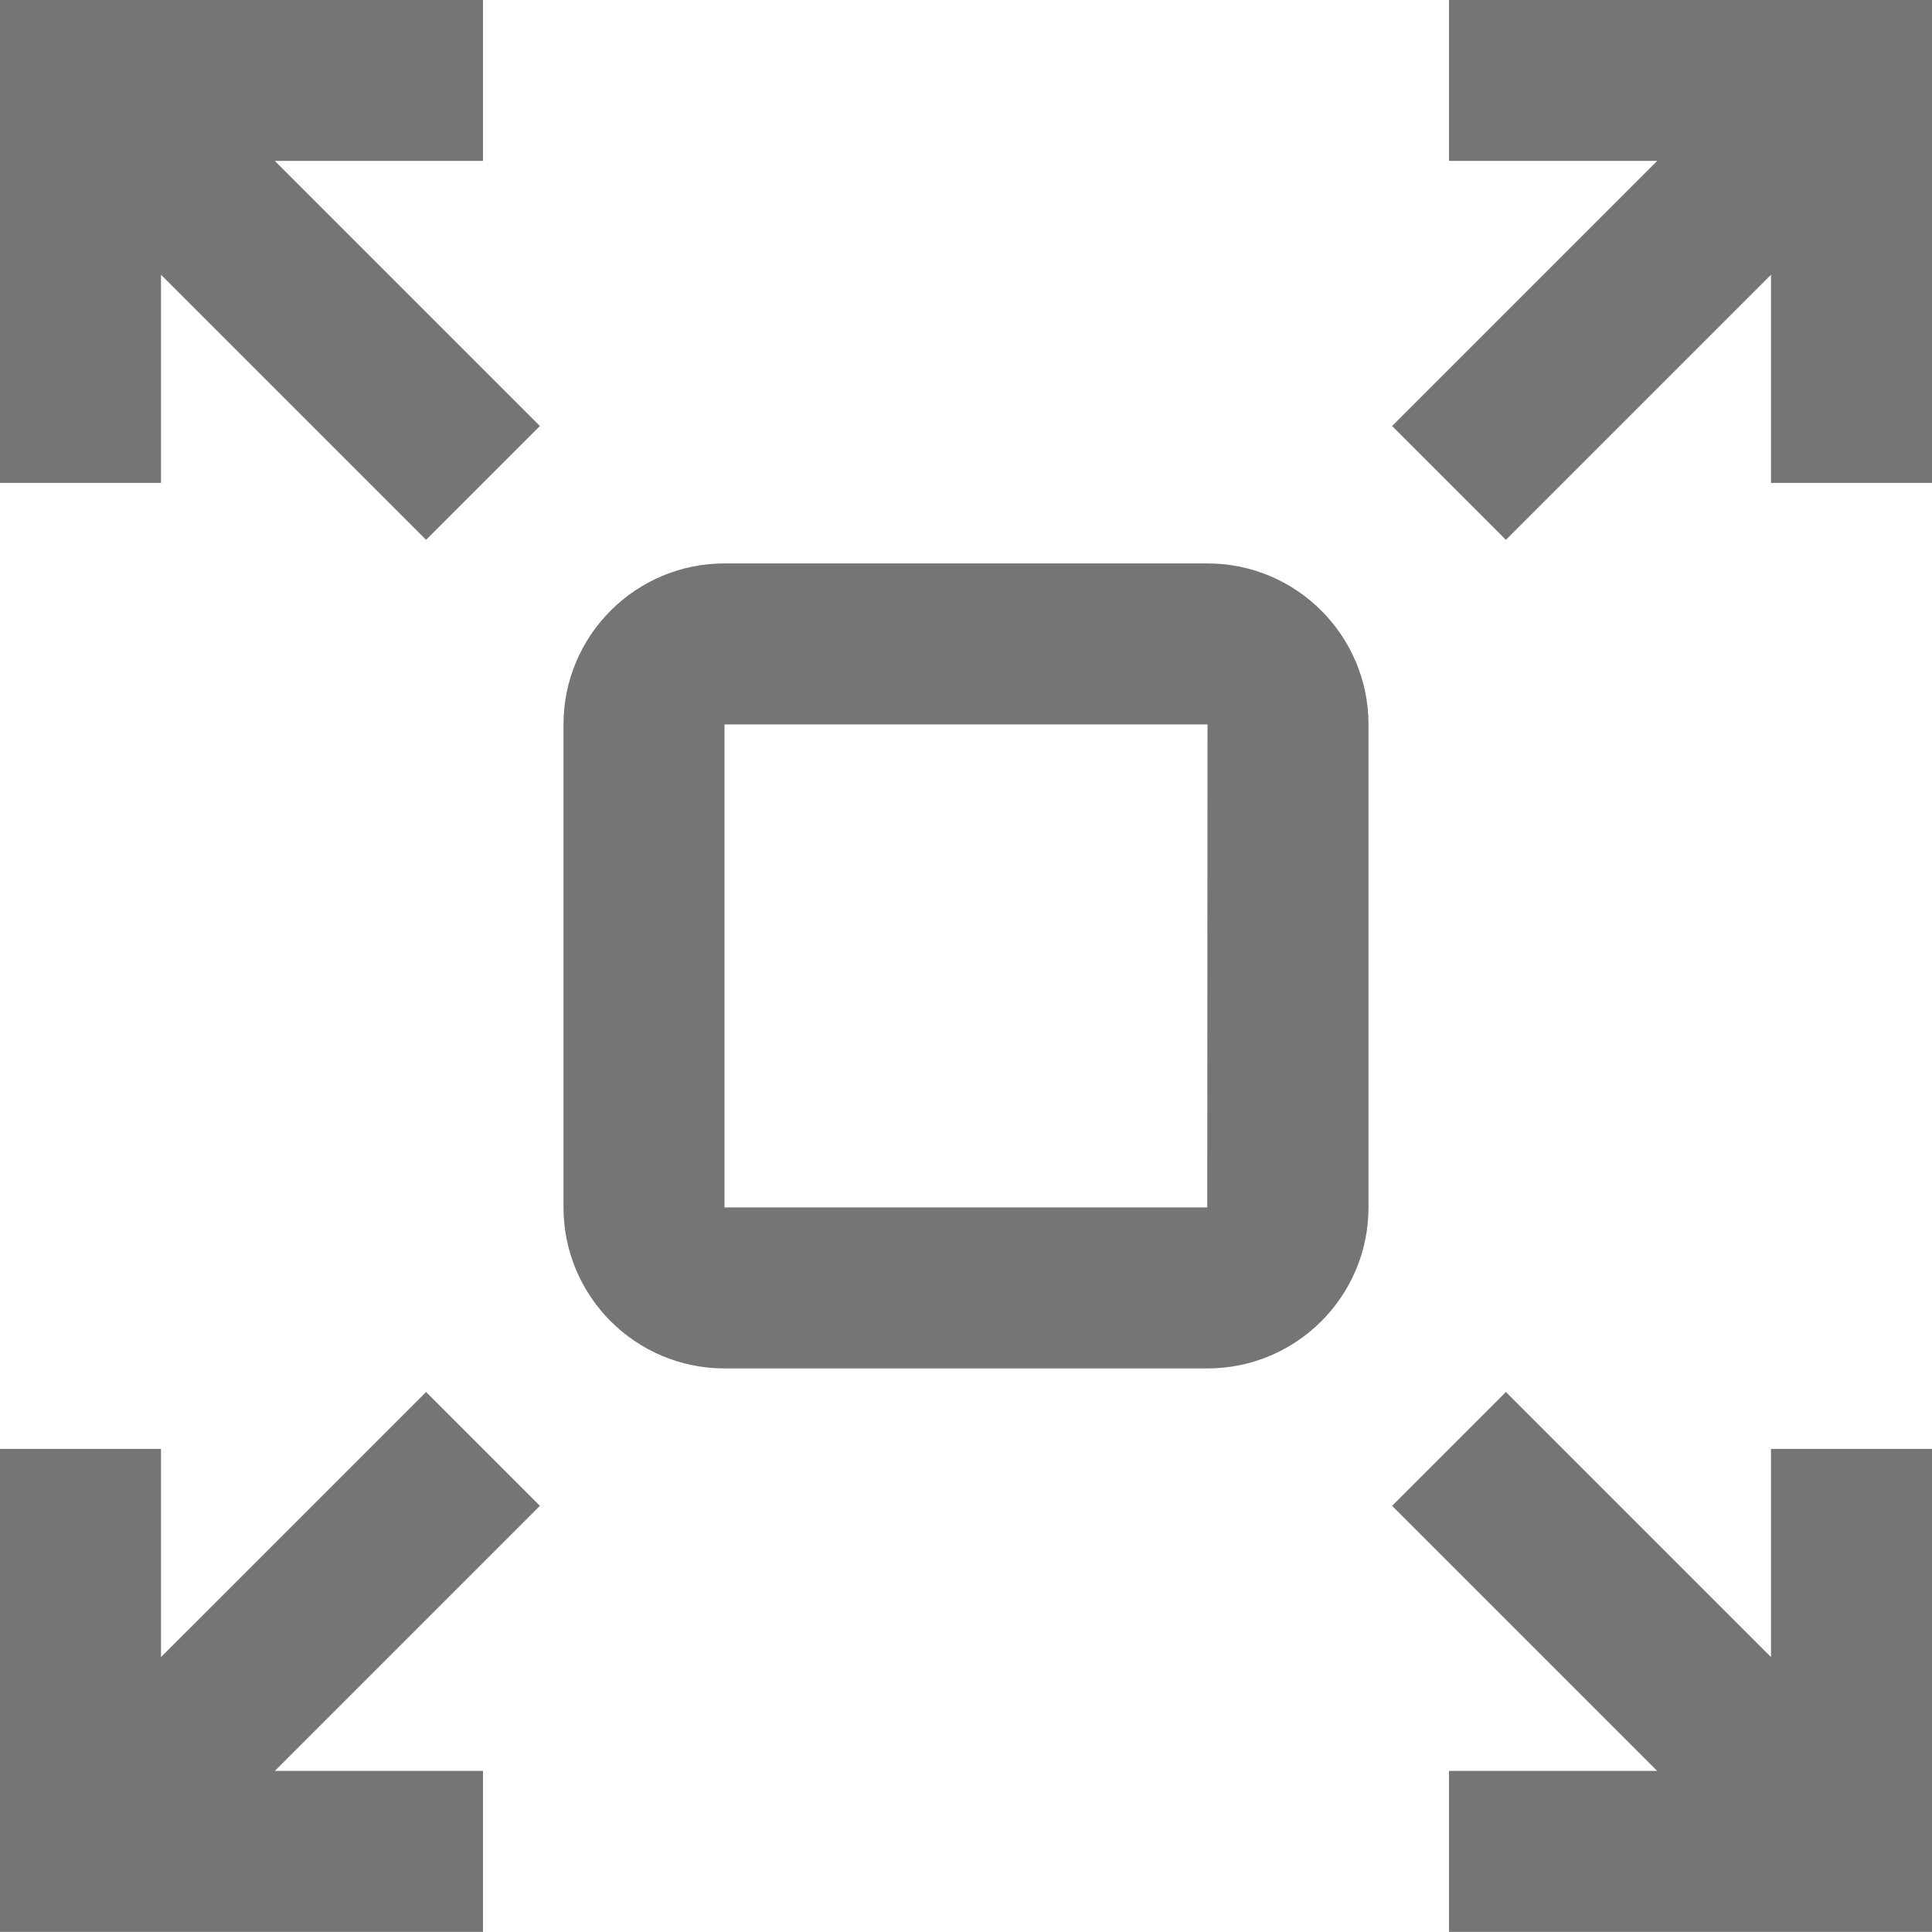
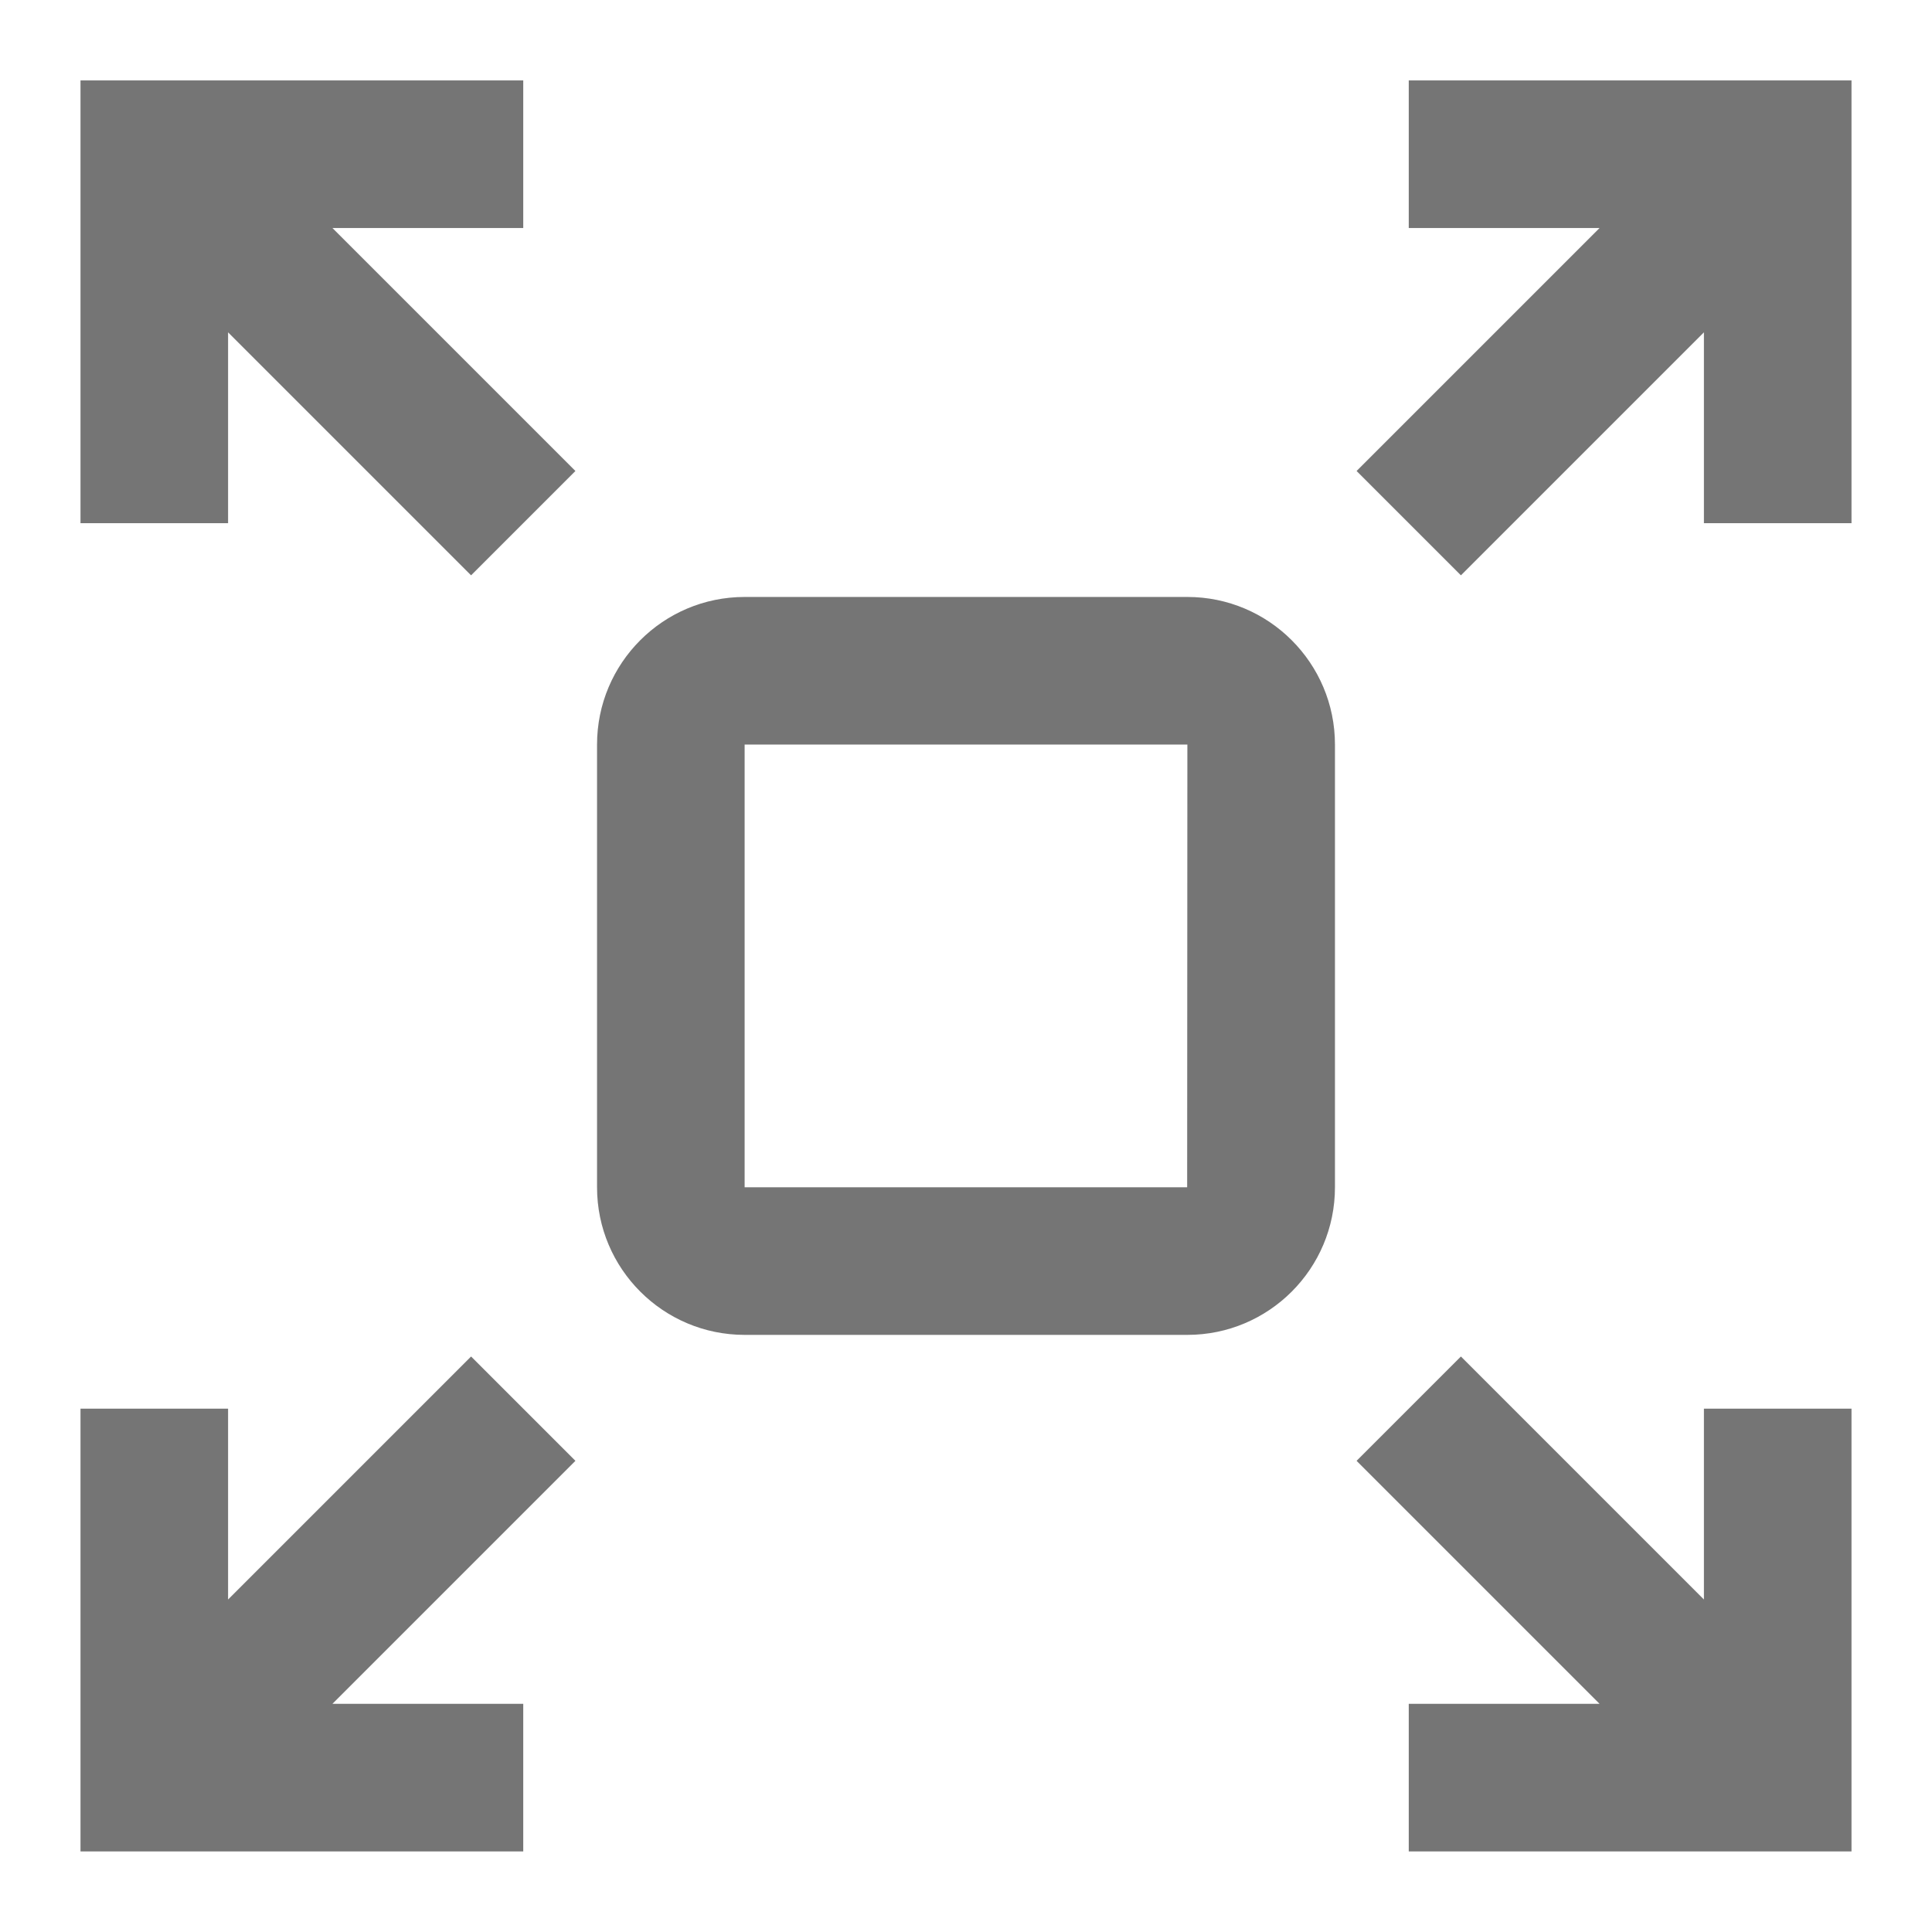
<svg xmlns="http://www.w3.org/2000/svg" width="100%" height="100%" viewBox="0 0 24 24" version="1.1" xml:space="preserve" style="fill-rule:evenodd;clip-rule:evenodd;stroke-linejoin:round;stroke-miterlimit:1.414;">
-   <g id="Line_Icons">
+   <g id="Line_Icons" transform="matrix(0.916667,0,0,0.916667,1,0.999917)">
    <path d="M18,1.999L20.586,1.999L17.293,5.292L18.707,6.706L22,3.413L22,5.999L24,5.999L24,-0.001L18,-0.001L18,1.999Z" style="fill:rgb(117,117,117);fill-rule:nonzero;" />
    <path d="M5.293,17.292L2,20.585L2,17.999L0,17.999L0,23.999L6,23.999L6,21.999L3.414,21.999L6.707,18.706L5.293,17.292Z" style="fill:rgb(117,117,117);fill-rule:nonzero;" />
    <path d="M6,1.999L6,-0.001L0,-0.001L0,5.999L2,5.999L2,3.413L5.293,6.706L6.707,5.292L3.414,1.999L6,1.999Z" style="fill:rgb(117,117,117);fill-rule:nonzero;" />
    <path d="M22,20.585L18.707,17.292L17.293,18.706L20.586,21.999L18,21.999L18,23.999L24,23.999L24,17.999L22,17.999L22,20.585Z" style="fill:rgb(117,117,117);fill-rule:nonzero;" />
    <path d="M15,6.999L9,6.999C7.896,6.999 7,7.895 7,8.999L7,14.999C7,16.103 7.896,16.999 9,16.999L15,16.999C16.104,16.999 17,16.103 17,14.999L17,8.999C17,7.896 16.104,6.999 15,6.999ZM14.997,14.999L9,14.999L9,8.999L15,8.999L14.997,14.999Z" style="fill:rgb(117,117,117);fill-rule:nonzero;" />
  </g>
</svg>
